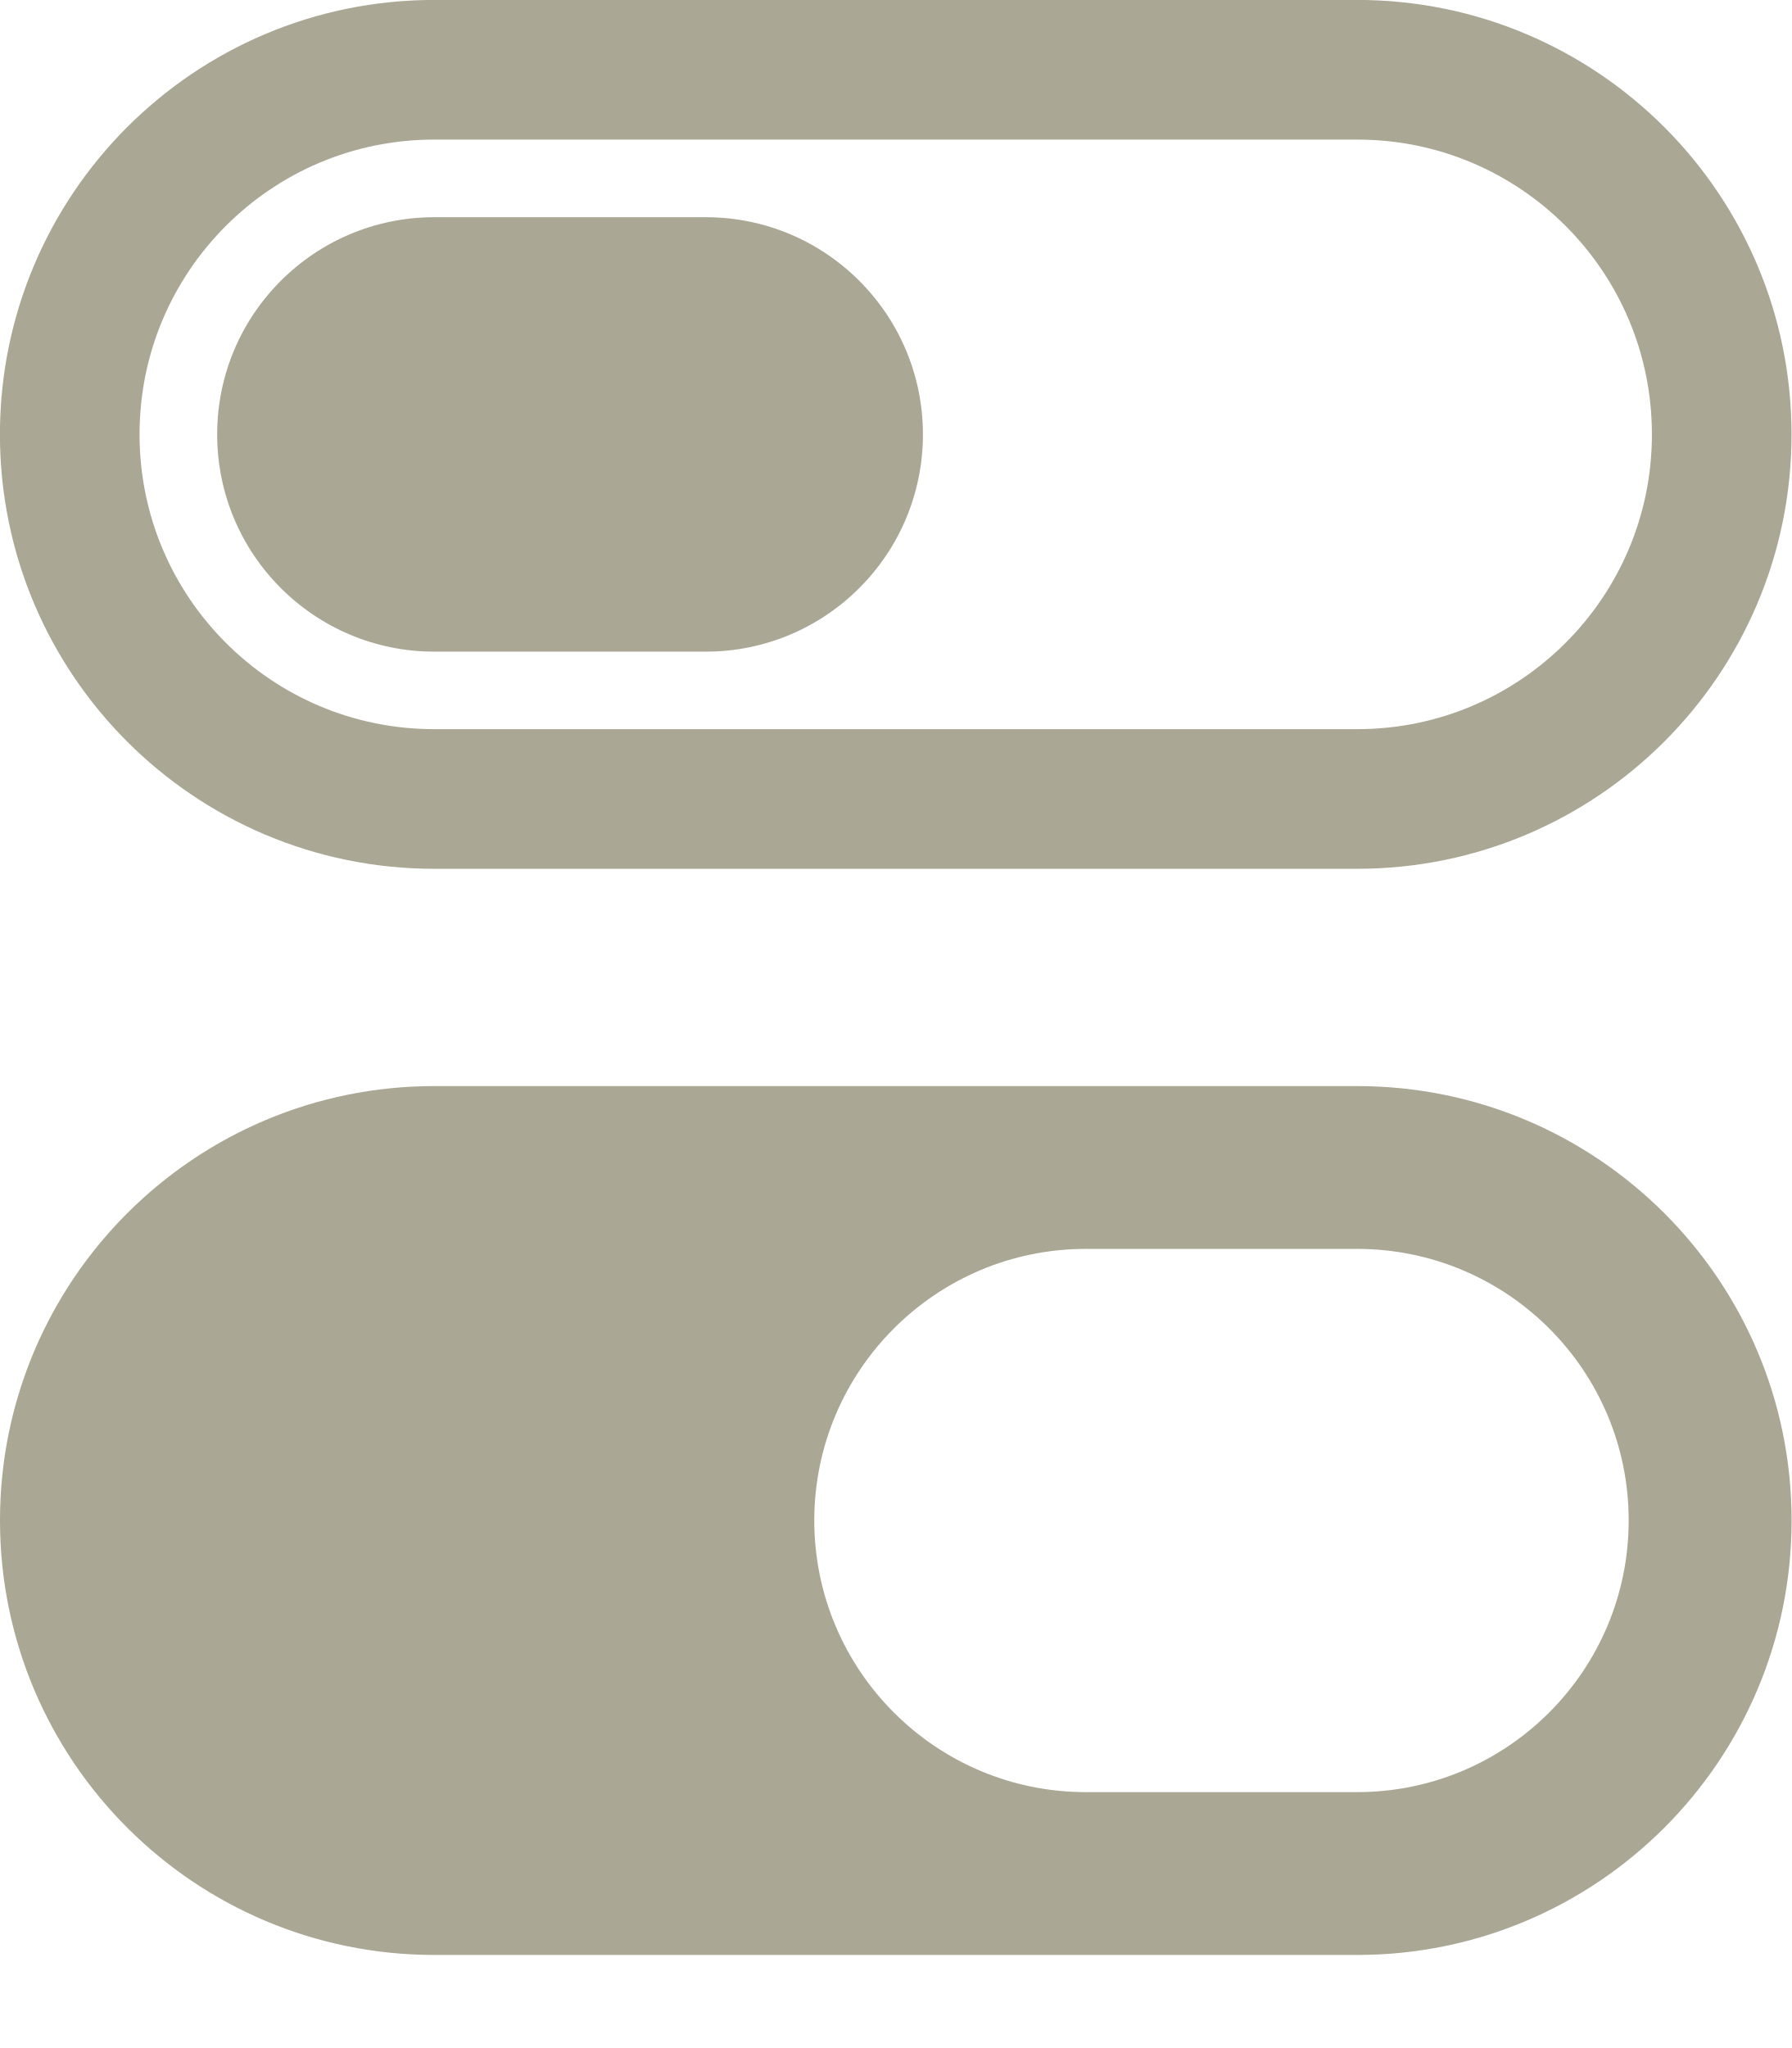
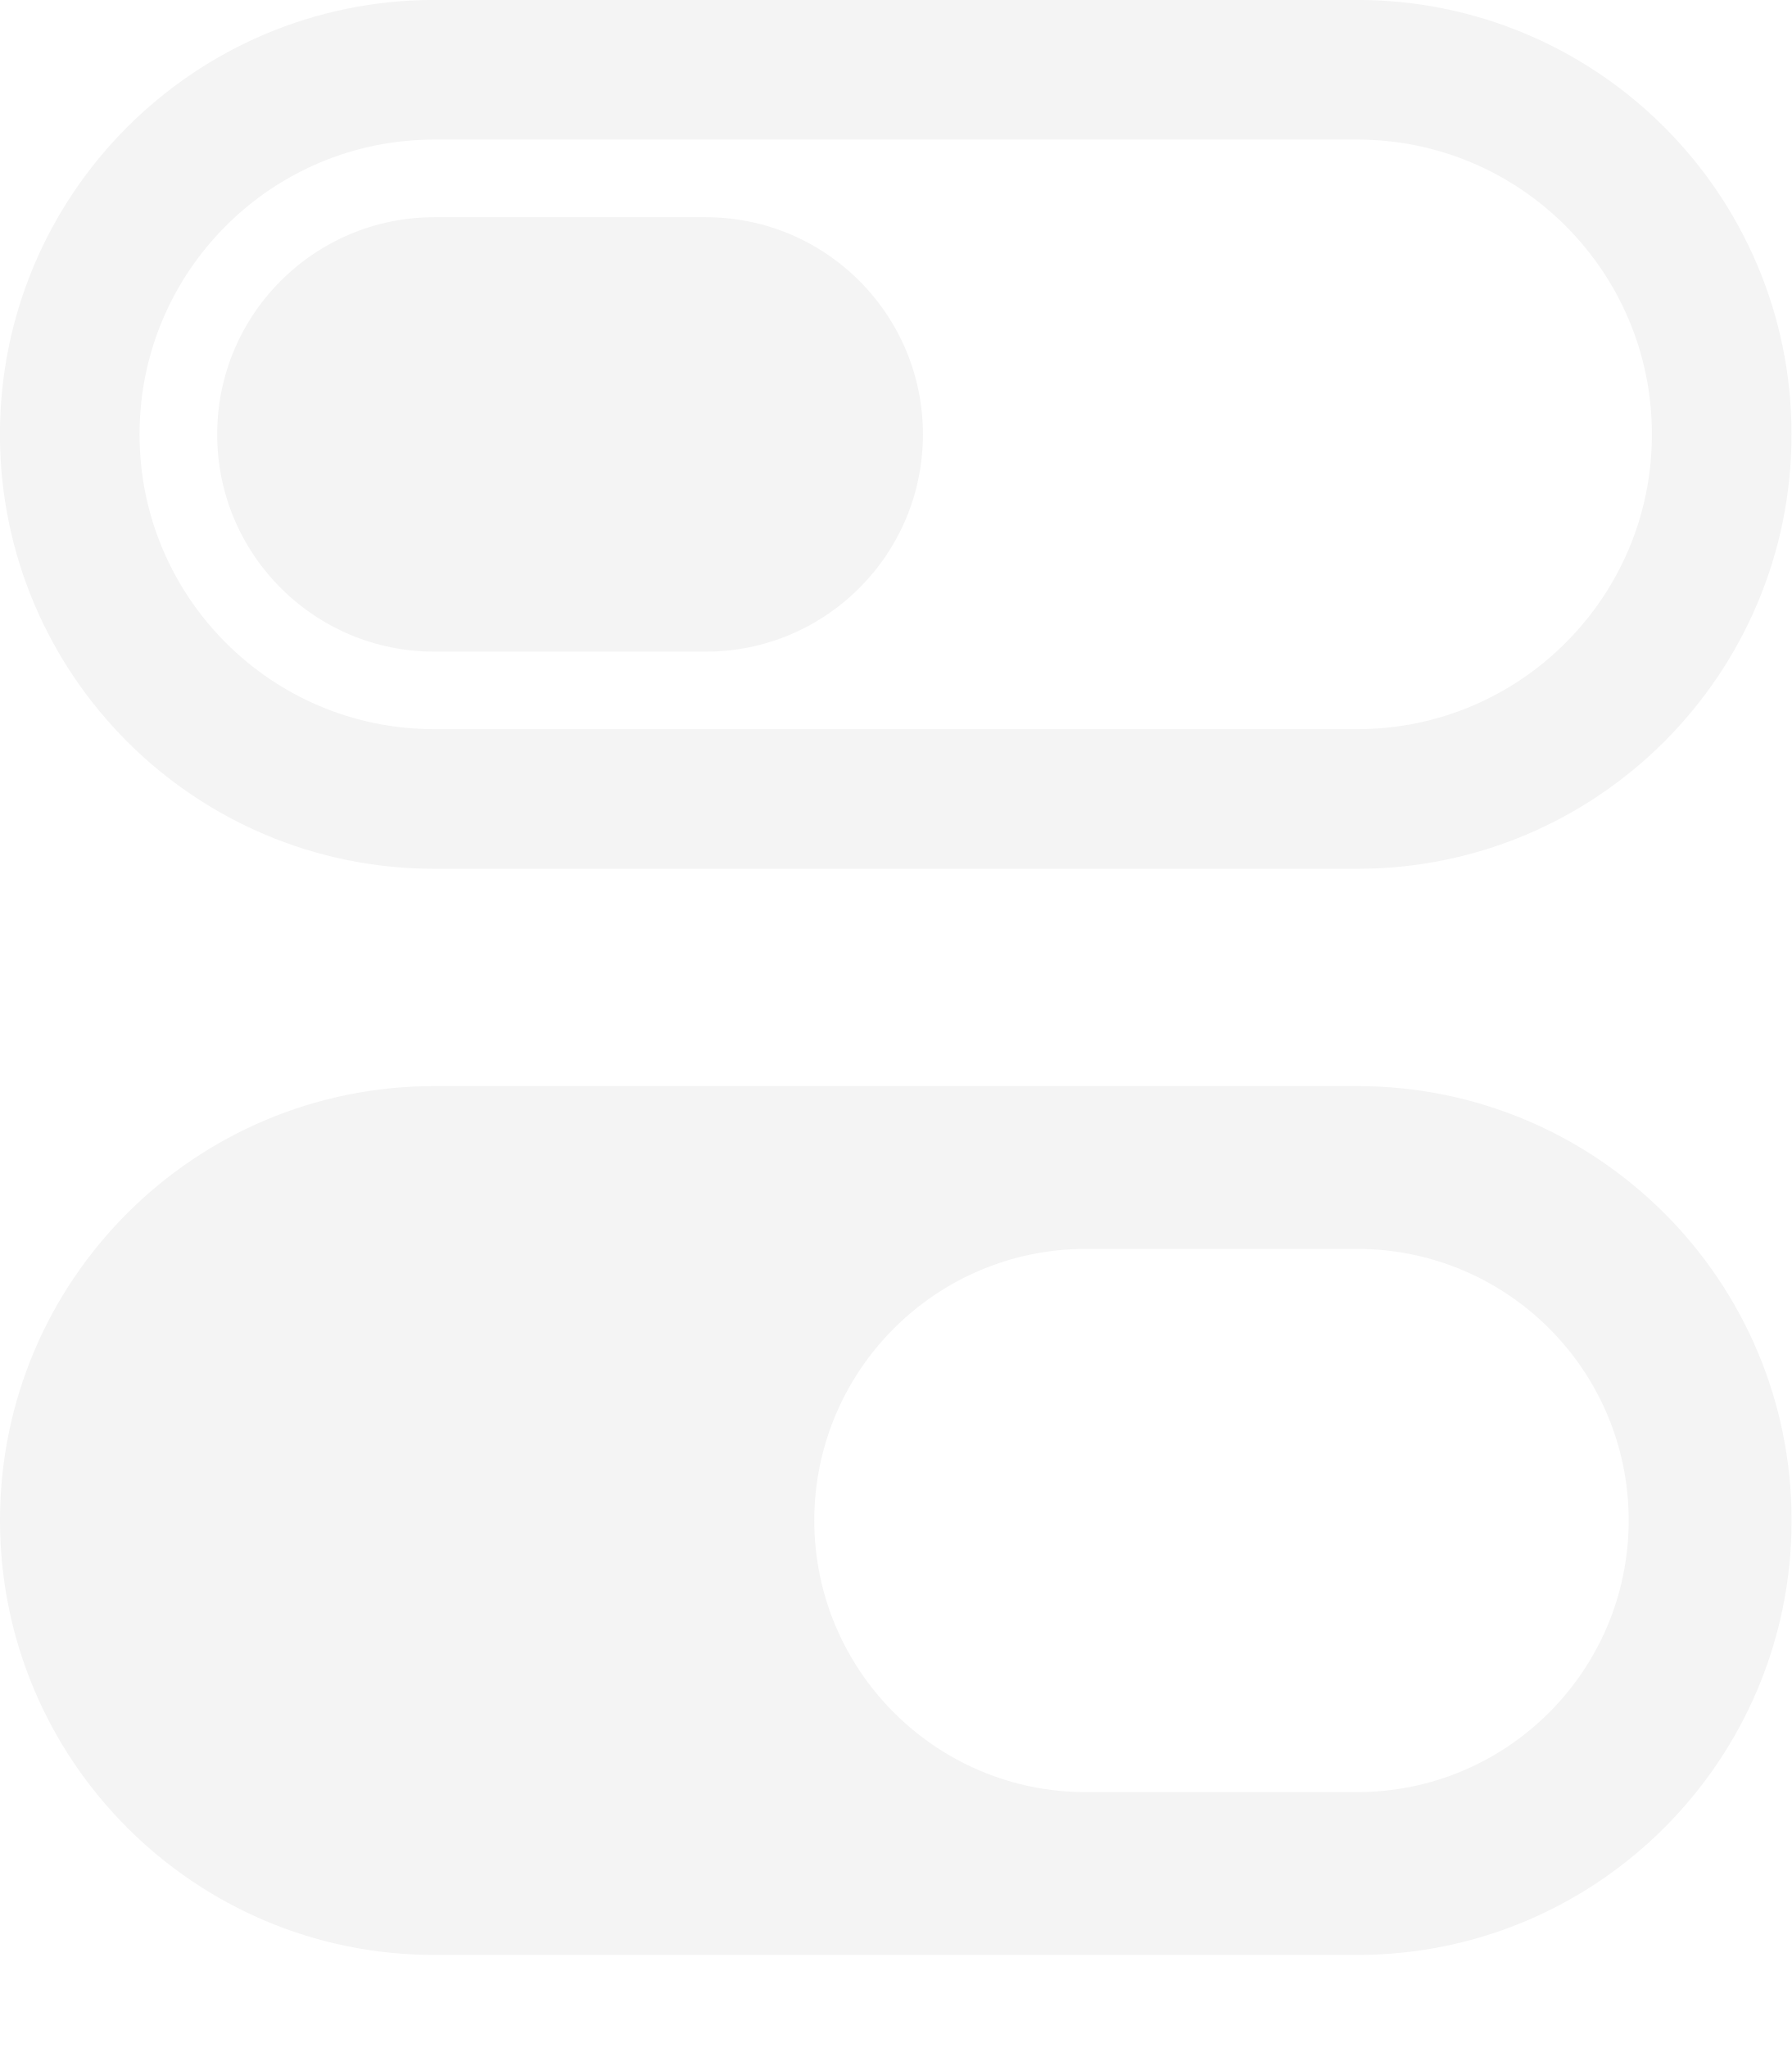
<svg xmlns="http://www.w3.org/2000/svg" width="14" height="16" viewBox="0 0 14 16" fill="none">
-   <rect x="0.545" y="0.545" width="12.909" height="5.697" rx="2.848" stroke="#ABA795" stroke-width="1.091" />
-   <rect x="1.697" y="1.697" width="5.515" height="3.394" rx="1.697" fill="#ABA795" />
-   <path d="M10.606 8.485C12.481 8.485 14 10.004 14 11.878C14 13.753 12.481 15.273 10.606 15.273H3.394C1.519 15.273 0 13.753 0 11.878C0 10.004 1.519 8.485 3.394 8.485H10.606ZM8.485 9.757C7.314 9.757 6.364 10.707 6.363 11.878C6.363 13.05 7.314 14.001 8.485 14.001H10.606C11.778 14 12.727 13.05 12.727 11.878C12.727 10.707 11.778 9.758 10.606 9.757H8.485Z" fill="#ABA795" />
+   <rect x="0.545" y="0.545" width="12.909" height="5.697" rx="2.848" stroke="#F4F4F4" stroke-width="1.091" />
+   <rect x="1.697" y="1.697" width="5.515" height="3.394" rx="1.697" fill="#F4F4F4" />
+   <path d="M10.606 8.485C12.481 8.485 14 10.004 14 11.878C14 13.753 12.481 15.273 10.606 15.273H3.394C1.519 15.273 0 13.753 0 11.878C0 10.004 1.519 8.485 3.394 8.485H10.606ZM8.485 9.757C7.314 9.757 6.364 10.707 6.363 11.878C6.363 13.05 7.314 14.001 8.485 14.001H10.606C11.778 14 12.727 13.05 12.727 11.878C12.727 10.707 11.778 9.758 10.606 9.757H8.485Z" fill="#F4F4F4" />
</svg>
